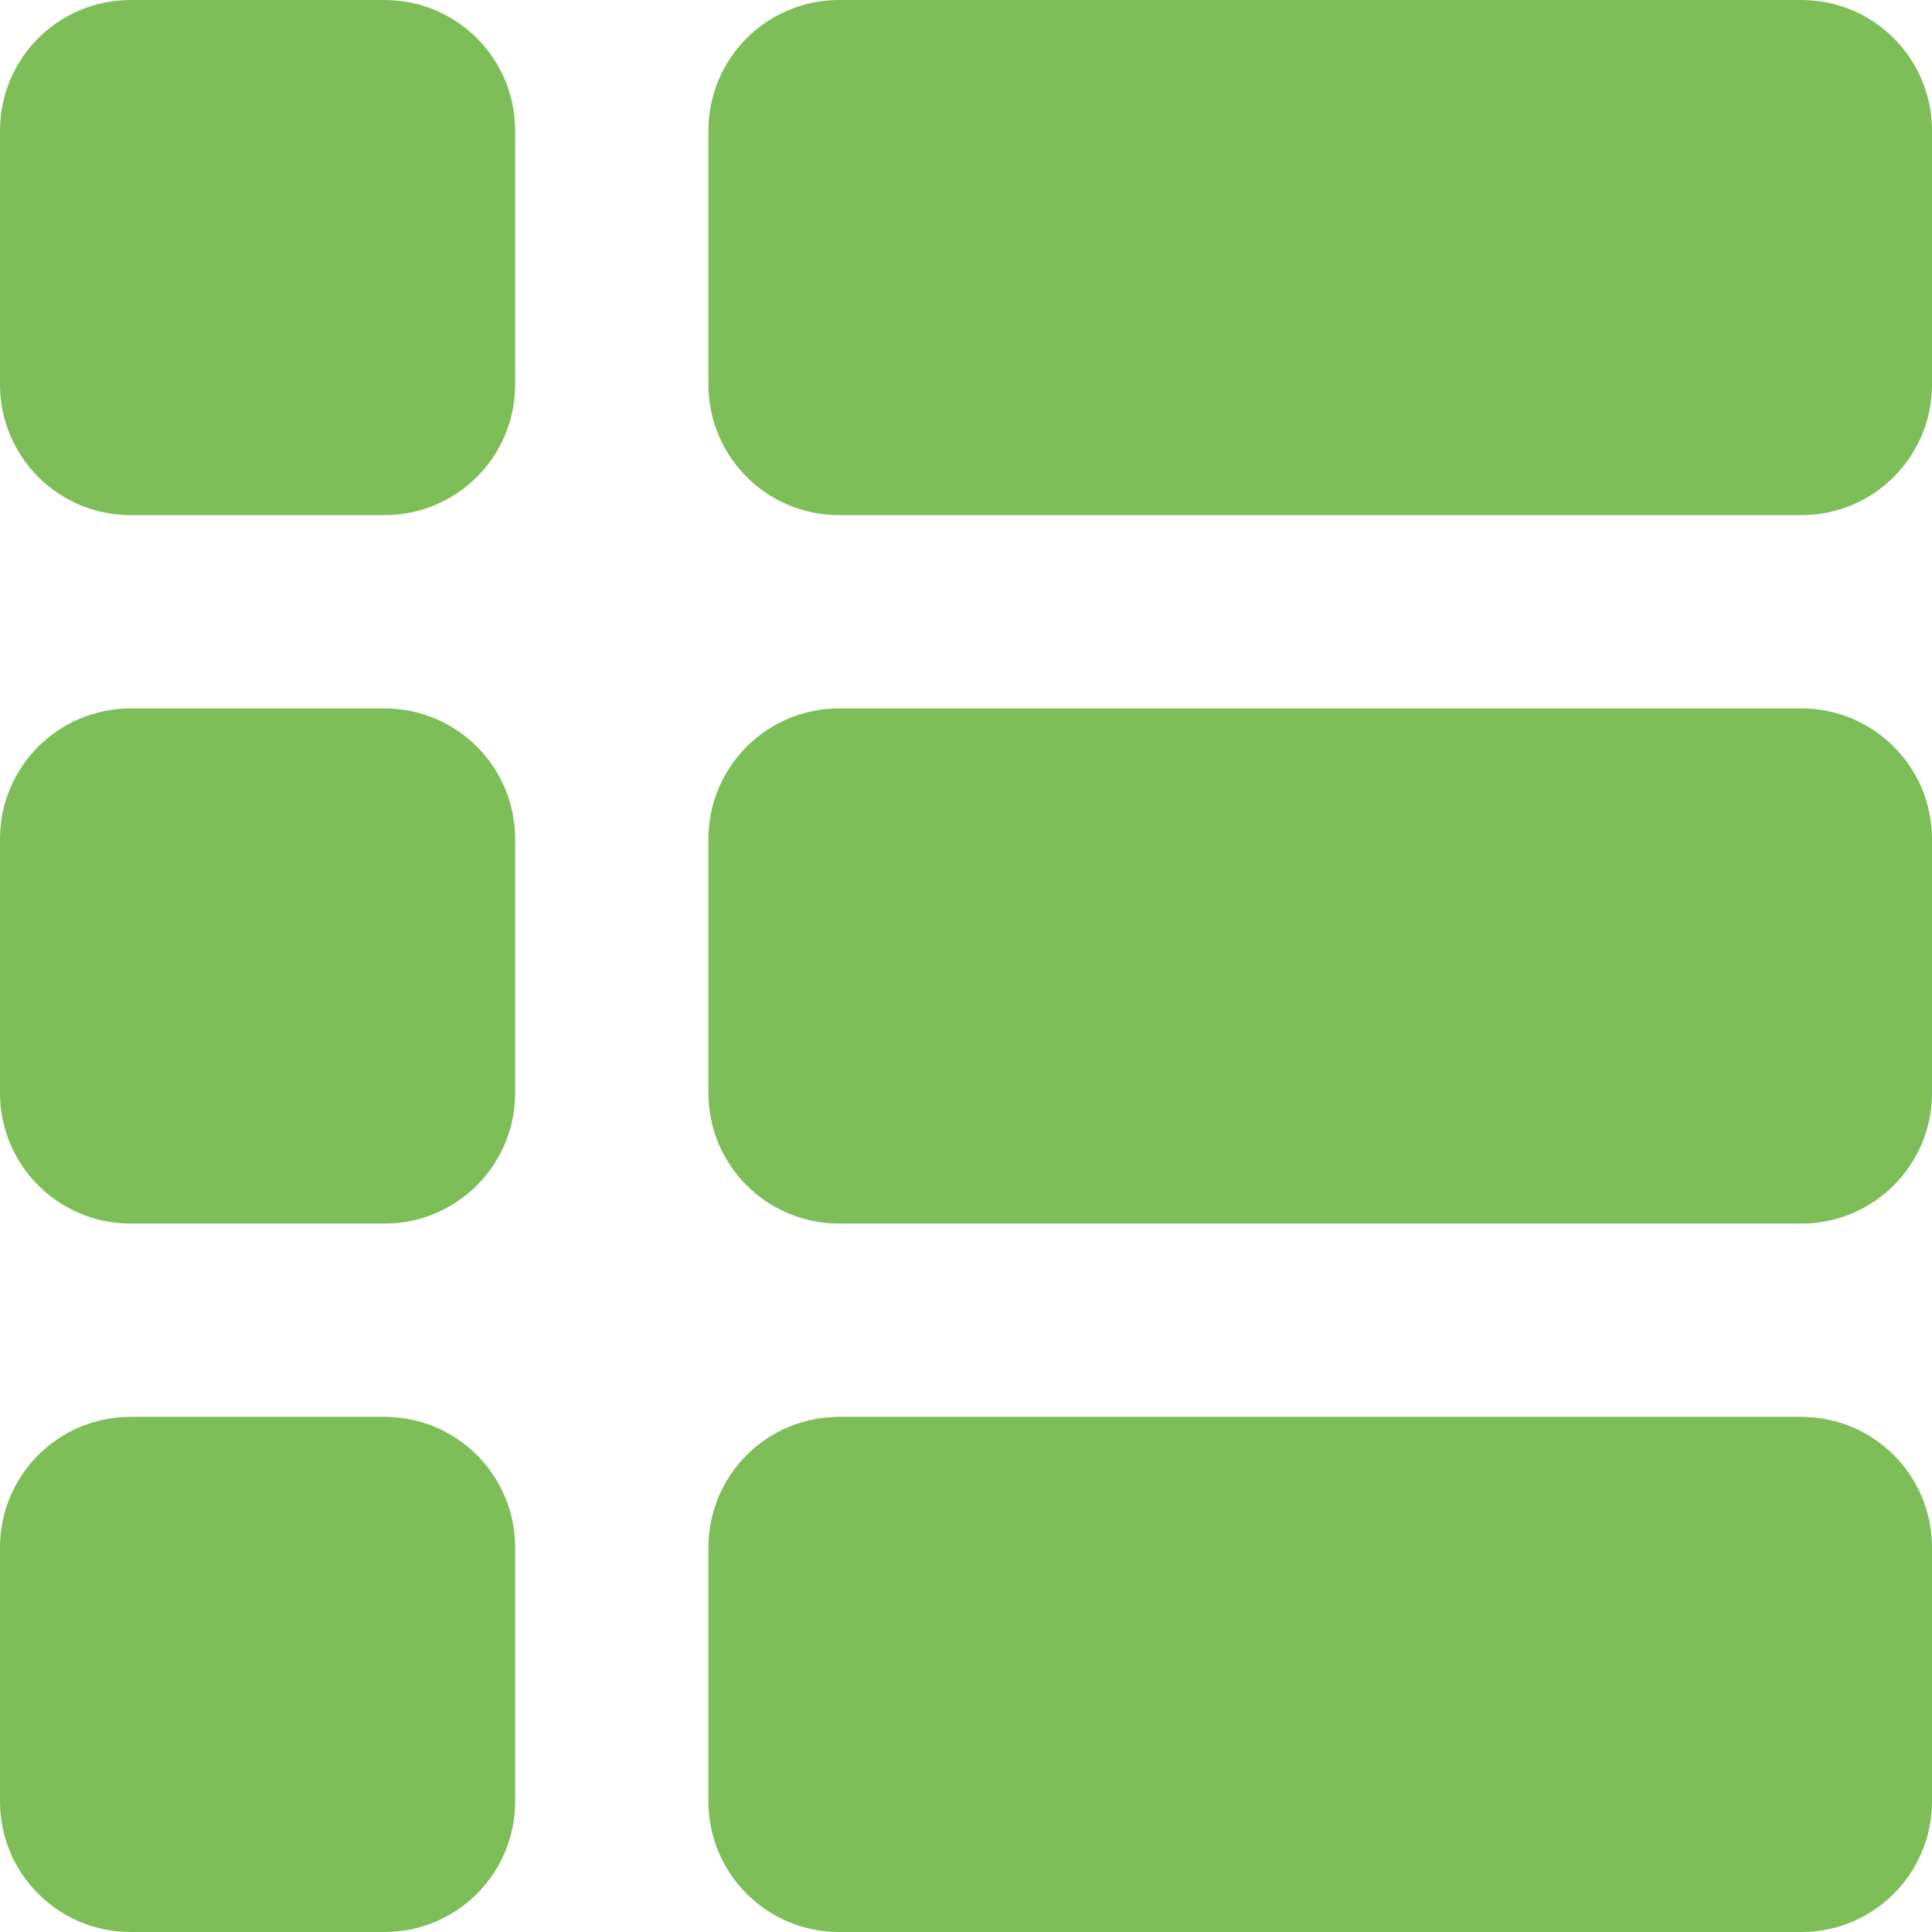
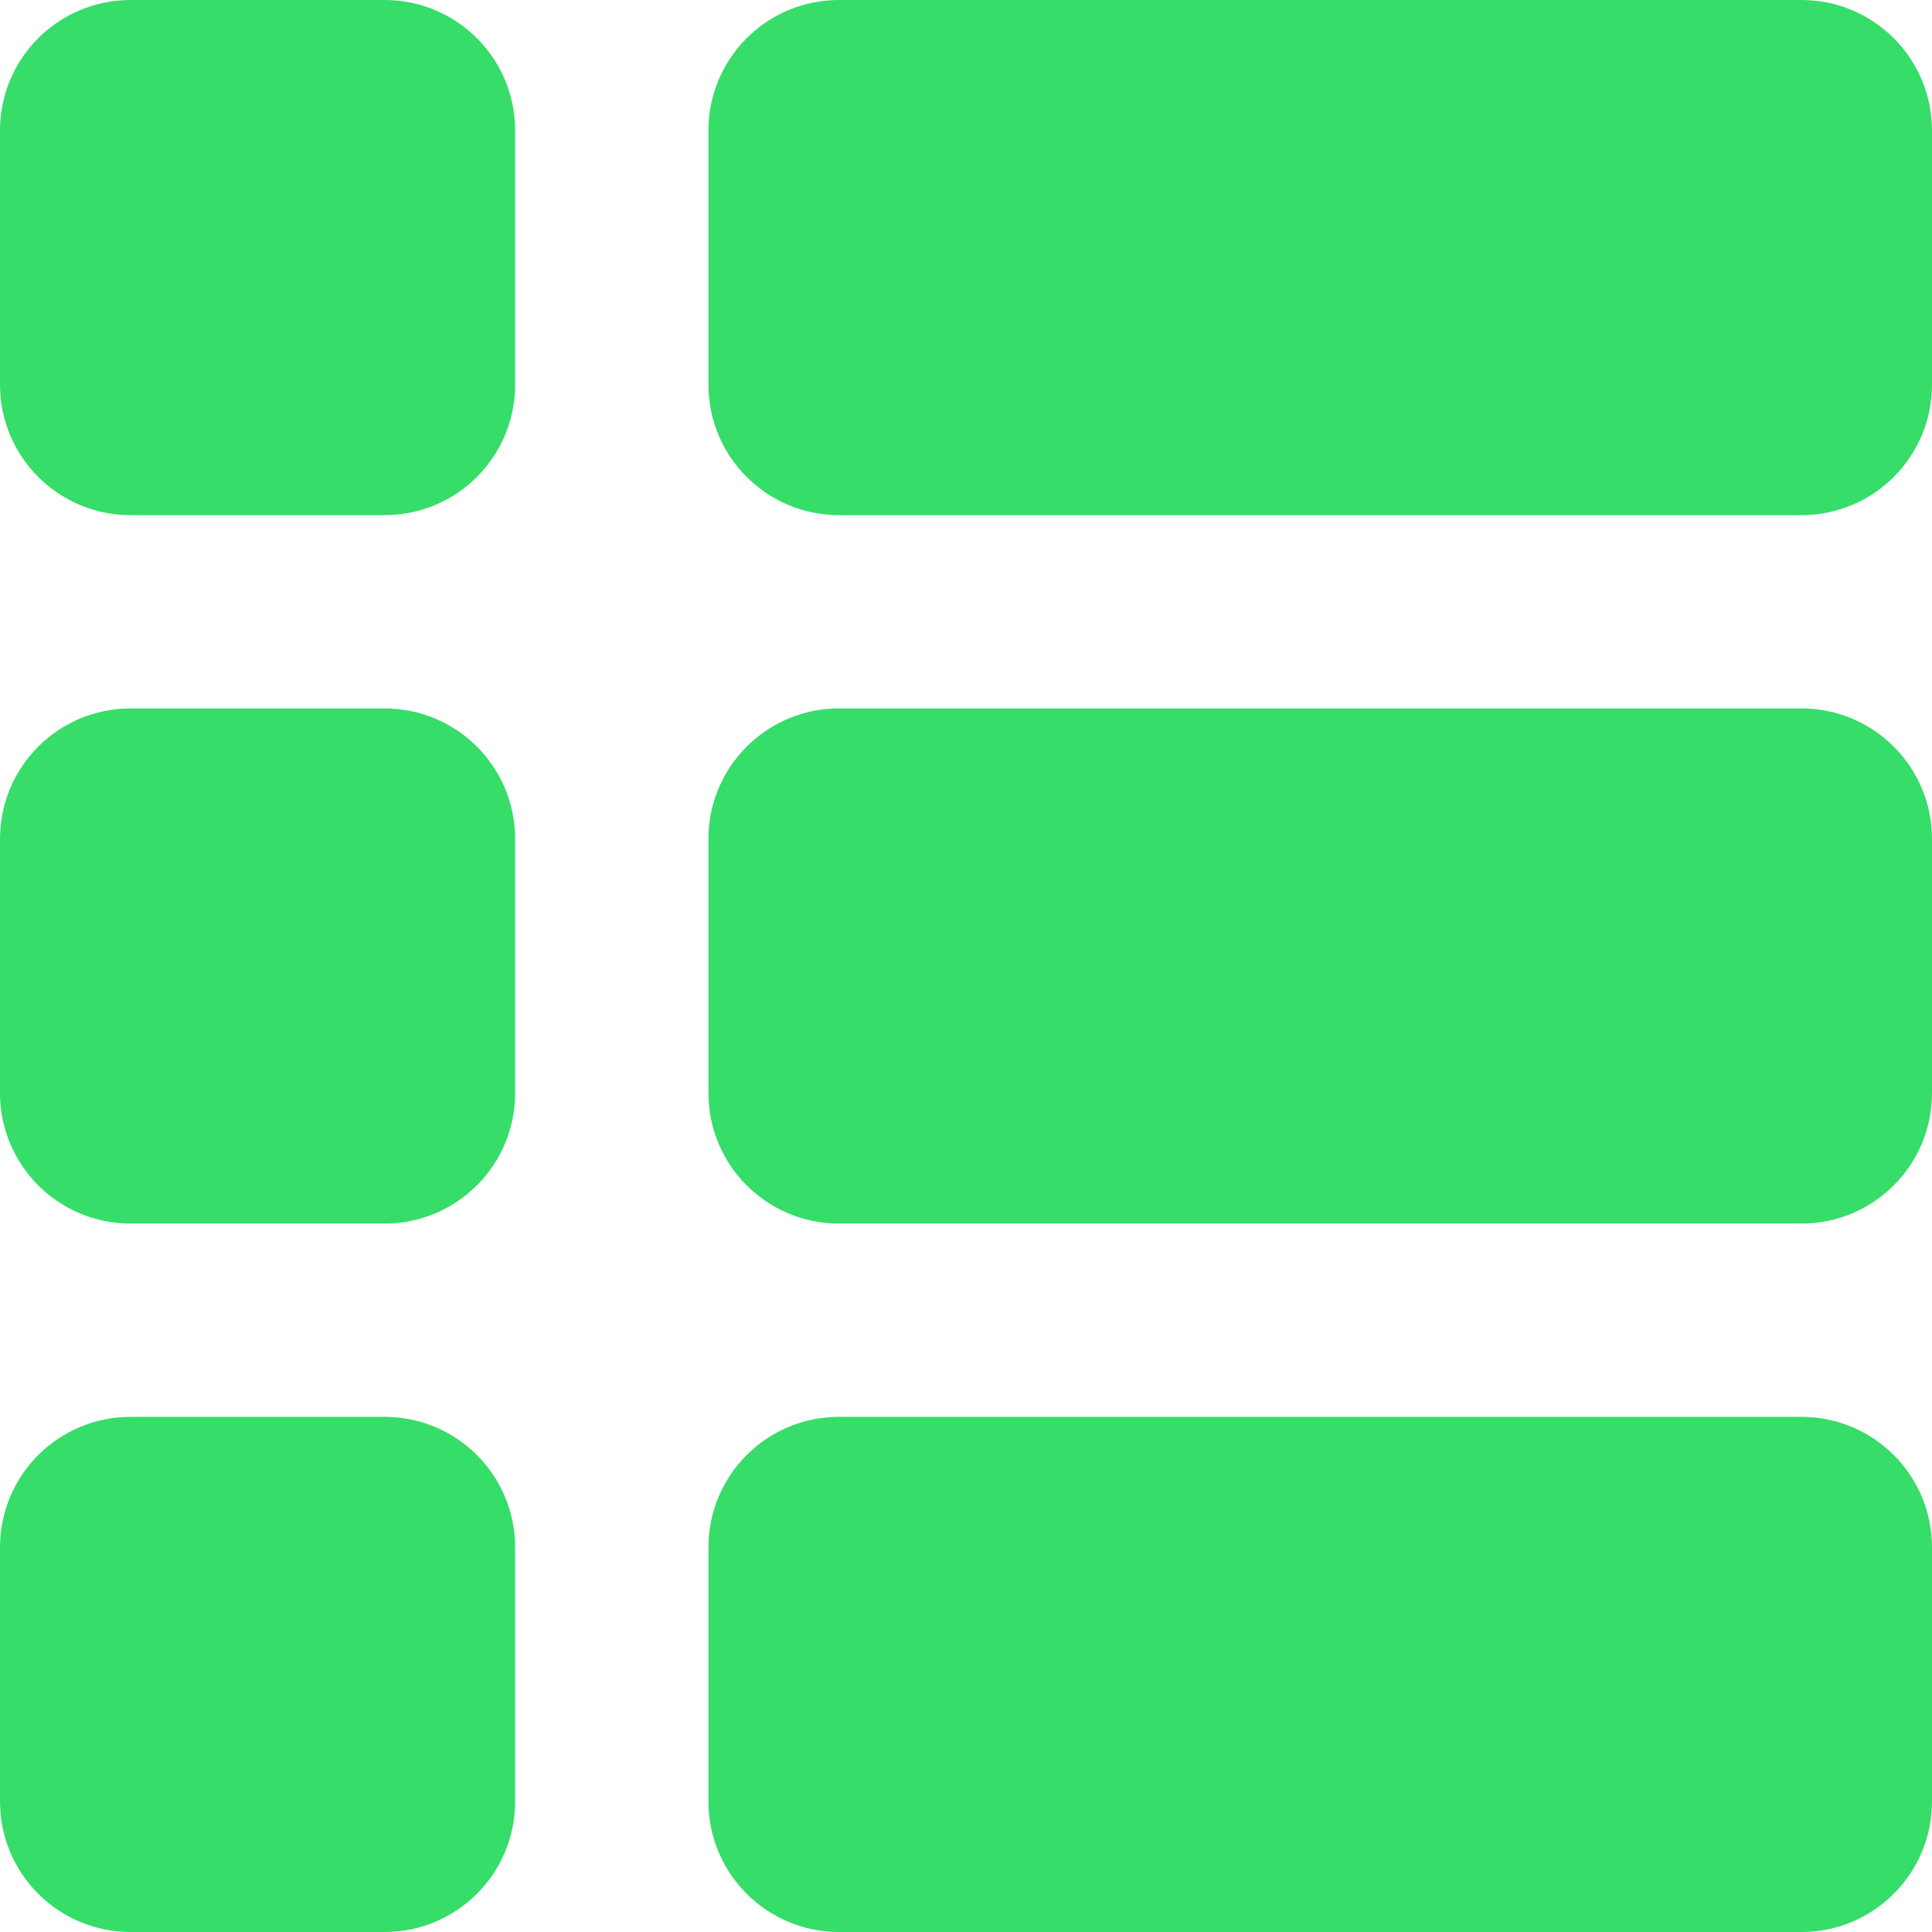
<svg xmlns="http://www.w3.org/2000/svg" width="44px" height="44px" viewBox="0 0 44 44" version="1.1">
  <defs />
  <g id="Icons" stroke="none" stroke-width="1" fill="none" fill-rule="evenodd">
-     <g id="icons/list-active" fill="#7EBE59">
+     <g id="icons/list-active" fill="#36DD69">
      <path d="M41.027,16.134 L35.241,16.134 L24.893,16.134 L19.107,16.134 C17.464,16.134 16.134,17.464 16.134,19.107 L16.134,24.893 C16.134,26.536 17.464,27.866 19.107,27.866 L24.893,27.866 L35.241,27.866 L41.027,27.866 C42.67,27.866 44,26.536 44,24.893 L44,19.107 C44,17.464 42.67,16.134 41.027,16.134 Z M41.027,32.268 L35.241,32.268 L24.893,32.268 L19.107,32.268 C17.464,32.268 16.134,33.598 16.134,35.241 L16.134,41.027 C16.134,42.67 17.464,44 19.107,44 L24.893,44 L35.241,44 L41.027,44 C42.67,44 44,42.67 44,41.027 L44,35.241 C44,33.598 42.67,32.268 41.027,32.268 Z M41.027,0 L24.893,0 L19.107,0 C17.464,0 16.134,1.33 16.134,2.973 L16.134,8.759 C16.134,10.402 17.464,11.732 19.107,11.732 L24.893,11.732 L41.027,11.732 C42.67,11.732 44,10.402 44,8.759 L44,2.973 C44,1.33 42.67,0 41.027,0 Z M8.759,32.268 L2.973,32.268 C1.33,32.268 0,33.598 0,35.241 L0,41.027 C0,42.67 1.33,44 2.973,44 L8.759,44 C10.402,44 11.732,42.67 11.732,41.027 L11.732,35.241 C11.732,33.598 10.402,32.268 8.759,32.268 Z M8.759,16.134 L2.973,16.134 C1.33,16.134 0,17.464 0,19.107 L0,24.893 C0,26.536 1.33,27.866 2.973,27.866 L8.759,27.866 C10.402,27.866 11.732,26.536 11.732,24.893 L11.732,19.107 C11.732,17.464 10.402,16.134 8.759,16.134 Z M8.759,0 L2.973,0 C1.33,0 0,1.33 0,2.973 L0,8.759 C0,10.402 1.33,11.732 2.973,11.732 L8.759,11.732 C10.402,11.732 11.732,10.402 11.732,8.759 L11.732,2.973 C11.732,1.33 10.402,0 8.759,0 Z" id="Shape" />
    </g>
  </g>
</svg>
